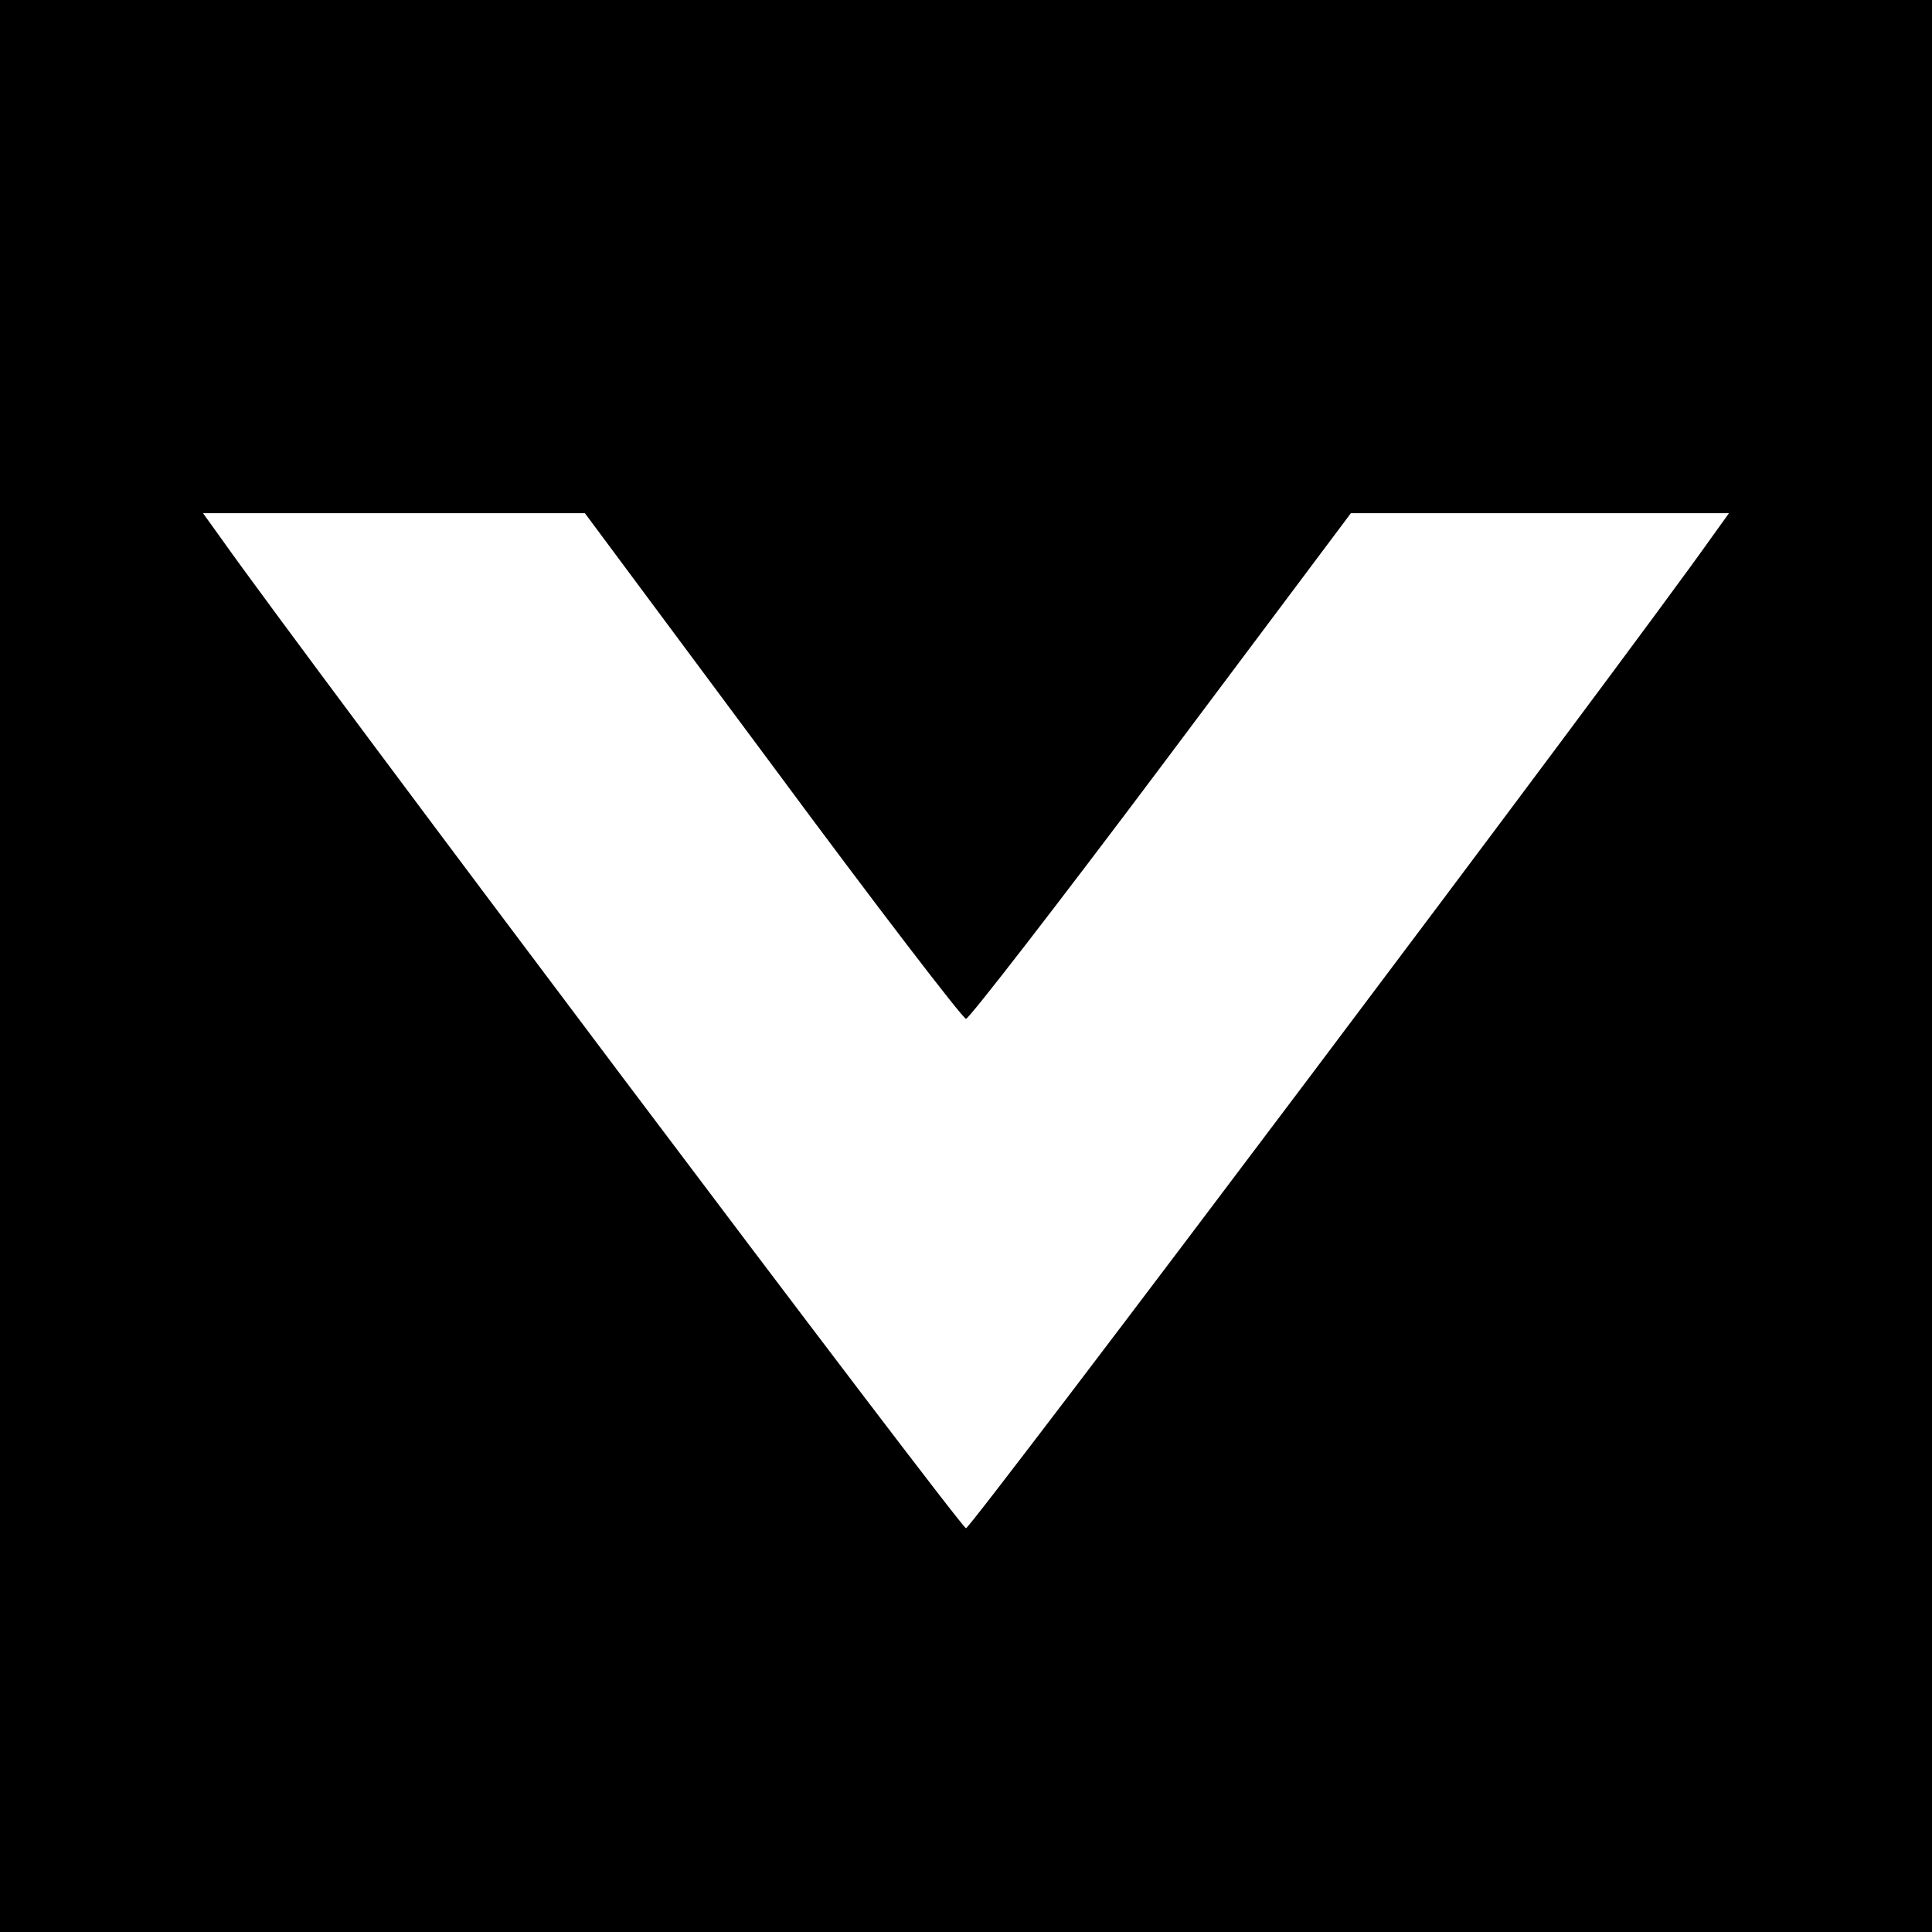
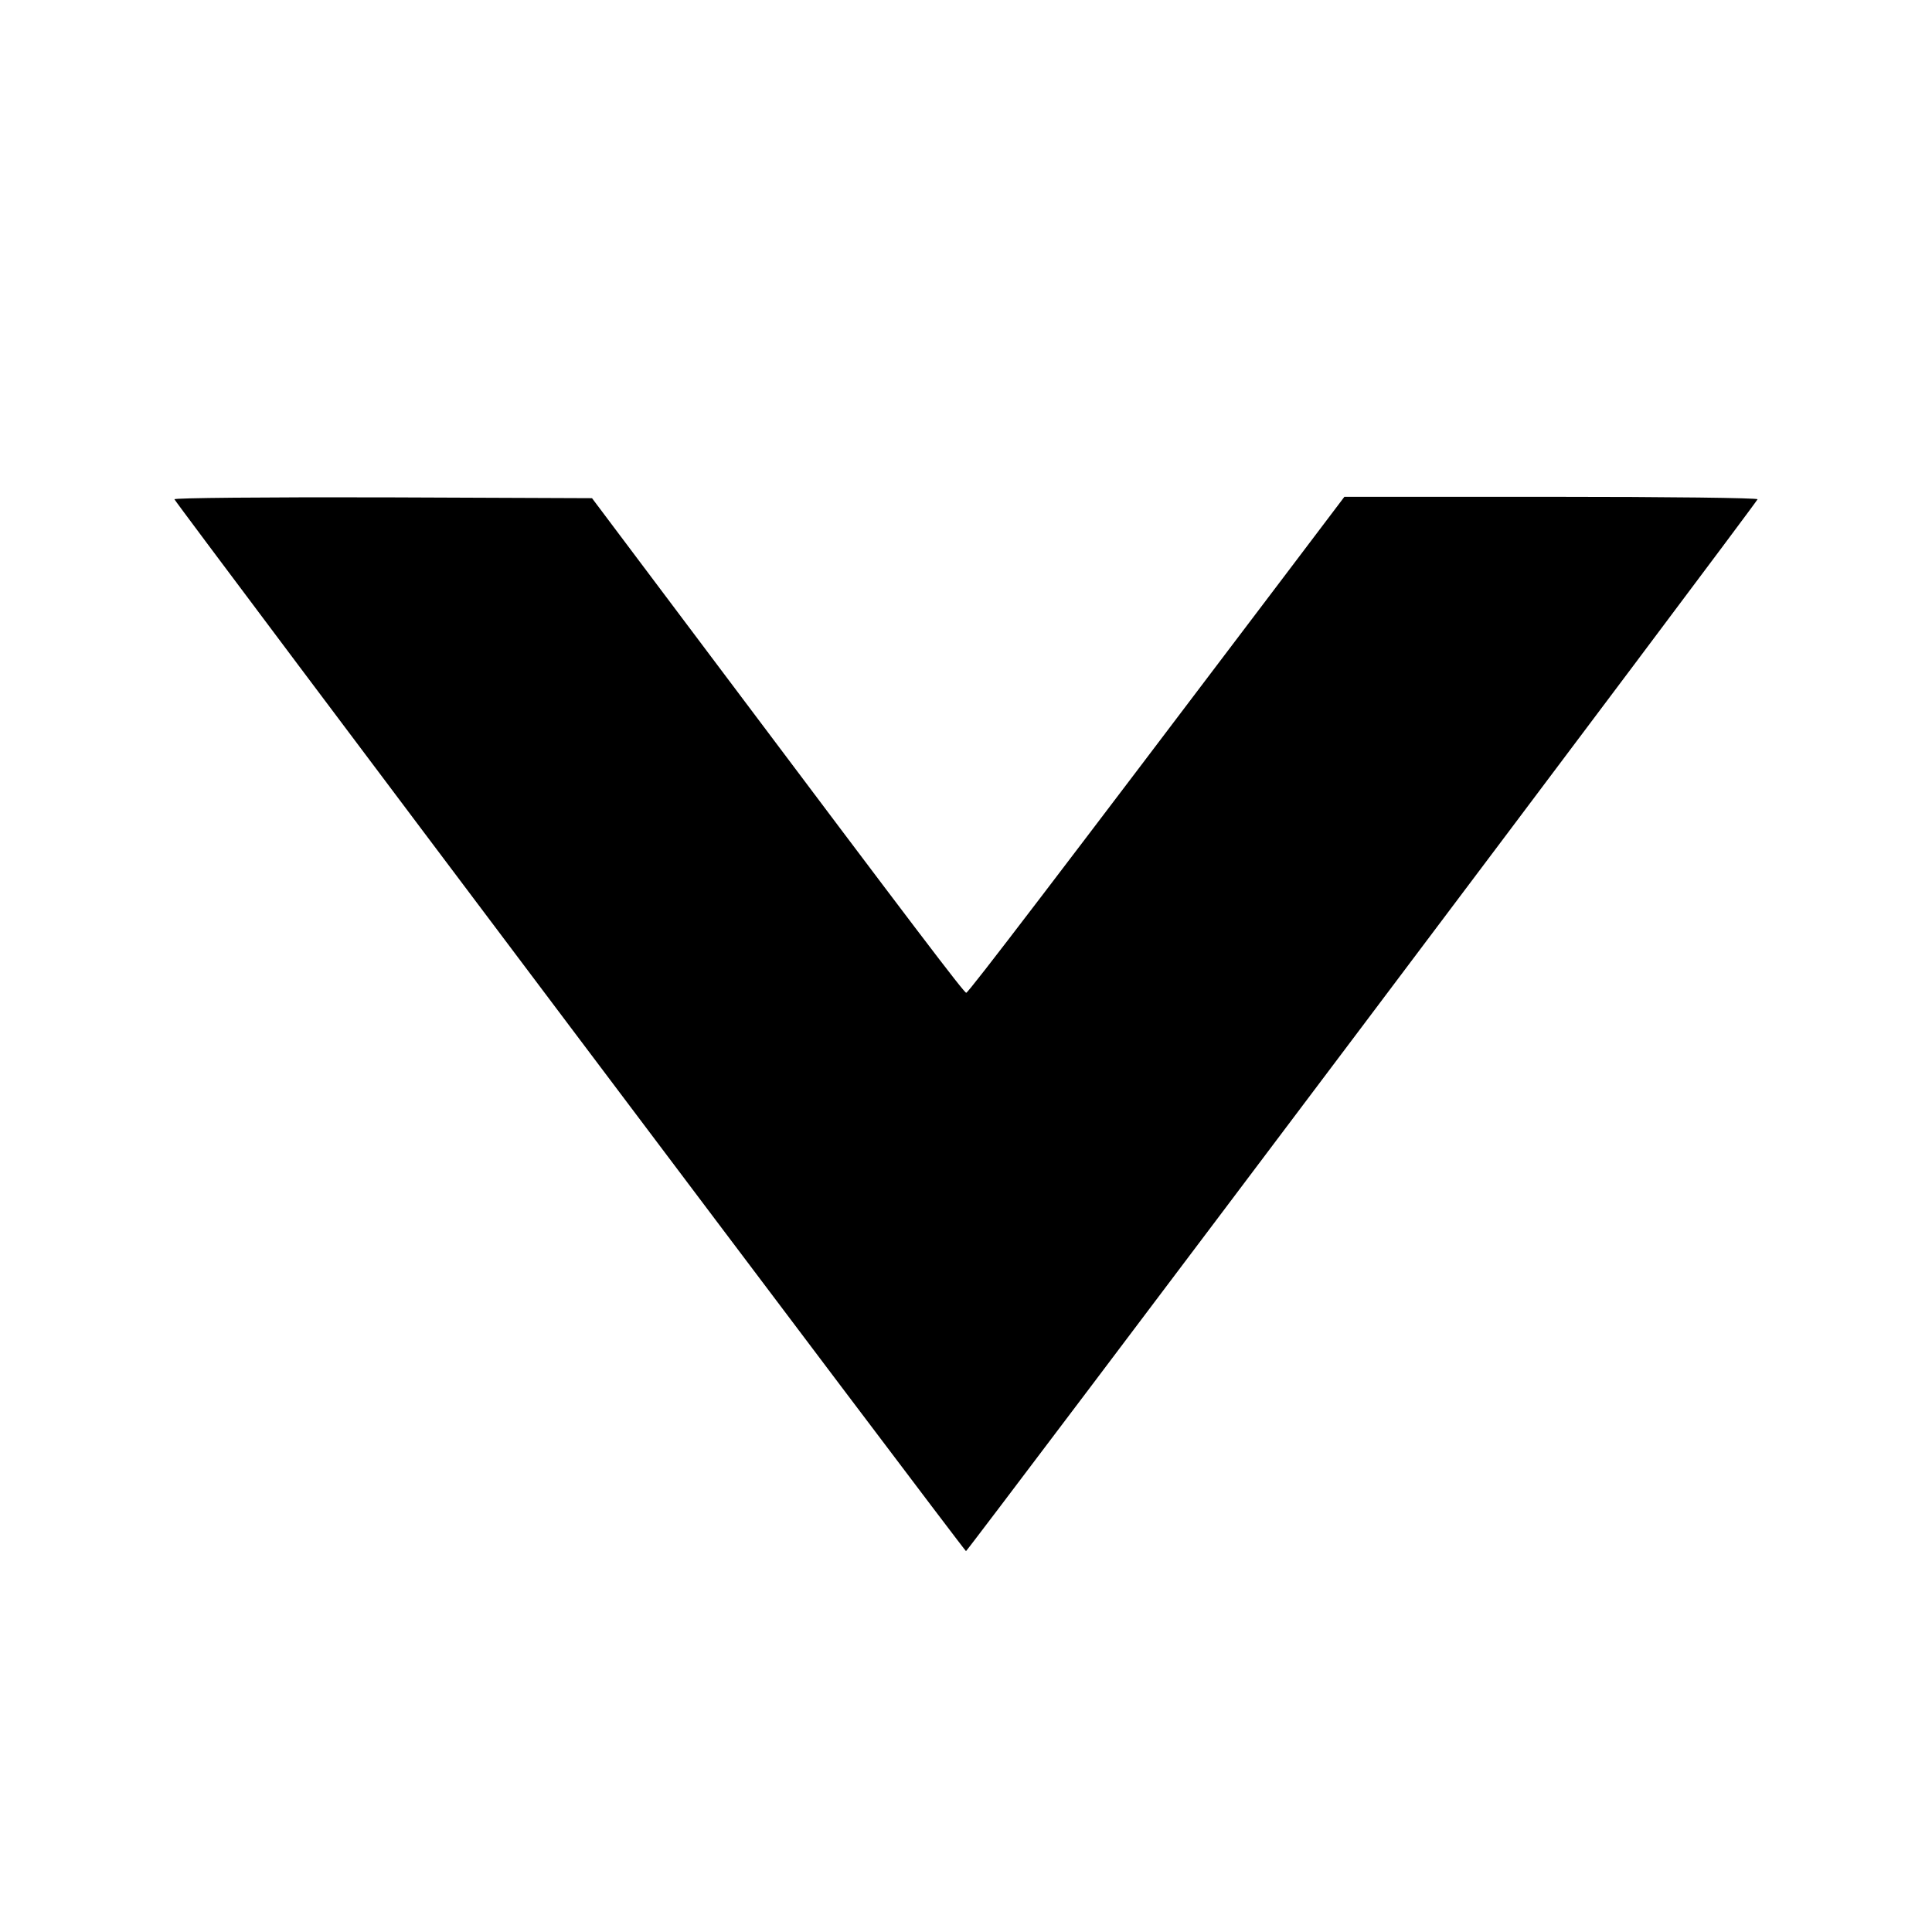
- <svg xmlns="http://www.w3.org/2000/svg" version="1.0" width="256pt" height="256pt" viewBox="0 0 256 256" preserveAspectRatio="xMidYMid meet">
-   <g transform="translate(0,256) scale(0.1,-0.1)" fill="#000000" stroke="none">
-     <path d="M0 1280 l0 -1280 1280 0 1280 0 0 1280 0 1280 -1280 0 -1280 0 0 -1280z m1024 265 c136 -184 252 -335 256 -335 4 0 121 151 259 335 l251 335 251 0 250 0 -23 -32 c-110 -156 -981 -1313 -988 -1313 -7 0 -878 1157 -988 1313 l-23 32 253 0 253 0 249 -335z" />
+ <svg xmlns="http://www.w3.org/2000/svg" version="1.0" width="700pt" height="700pt" viewBox="0 0 700 700" preserveAspectRatio="xMidYMid meet">
+   <g transform="translate(0,700) scale(0.1,-0.1)" fill="#000000" stroke="none">
+     <path d="M632 5191 c6 -16 2862 -3811 2868 -3811 6 0 2862 3794 2868 3811 2 5 -328 9 -747 9 l-750 0 -202 -267 c-843 -1114 -1158 -1527 -1168 -1530 -6 -3 -182 229 -909 1197 l-447 595 -758 3 c-432 1 -757 -2 -755 -7z" />
  </g>
</svg>
